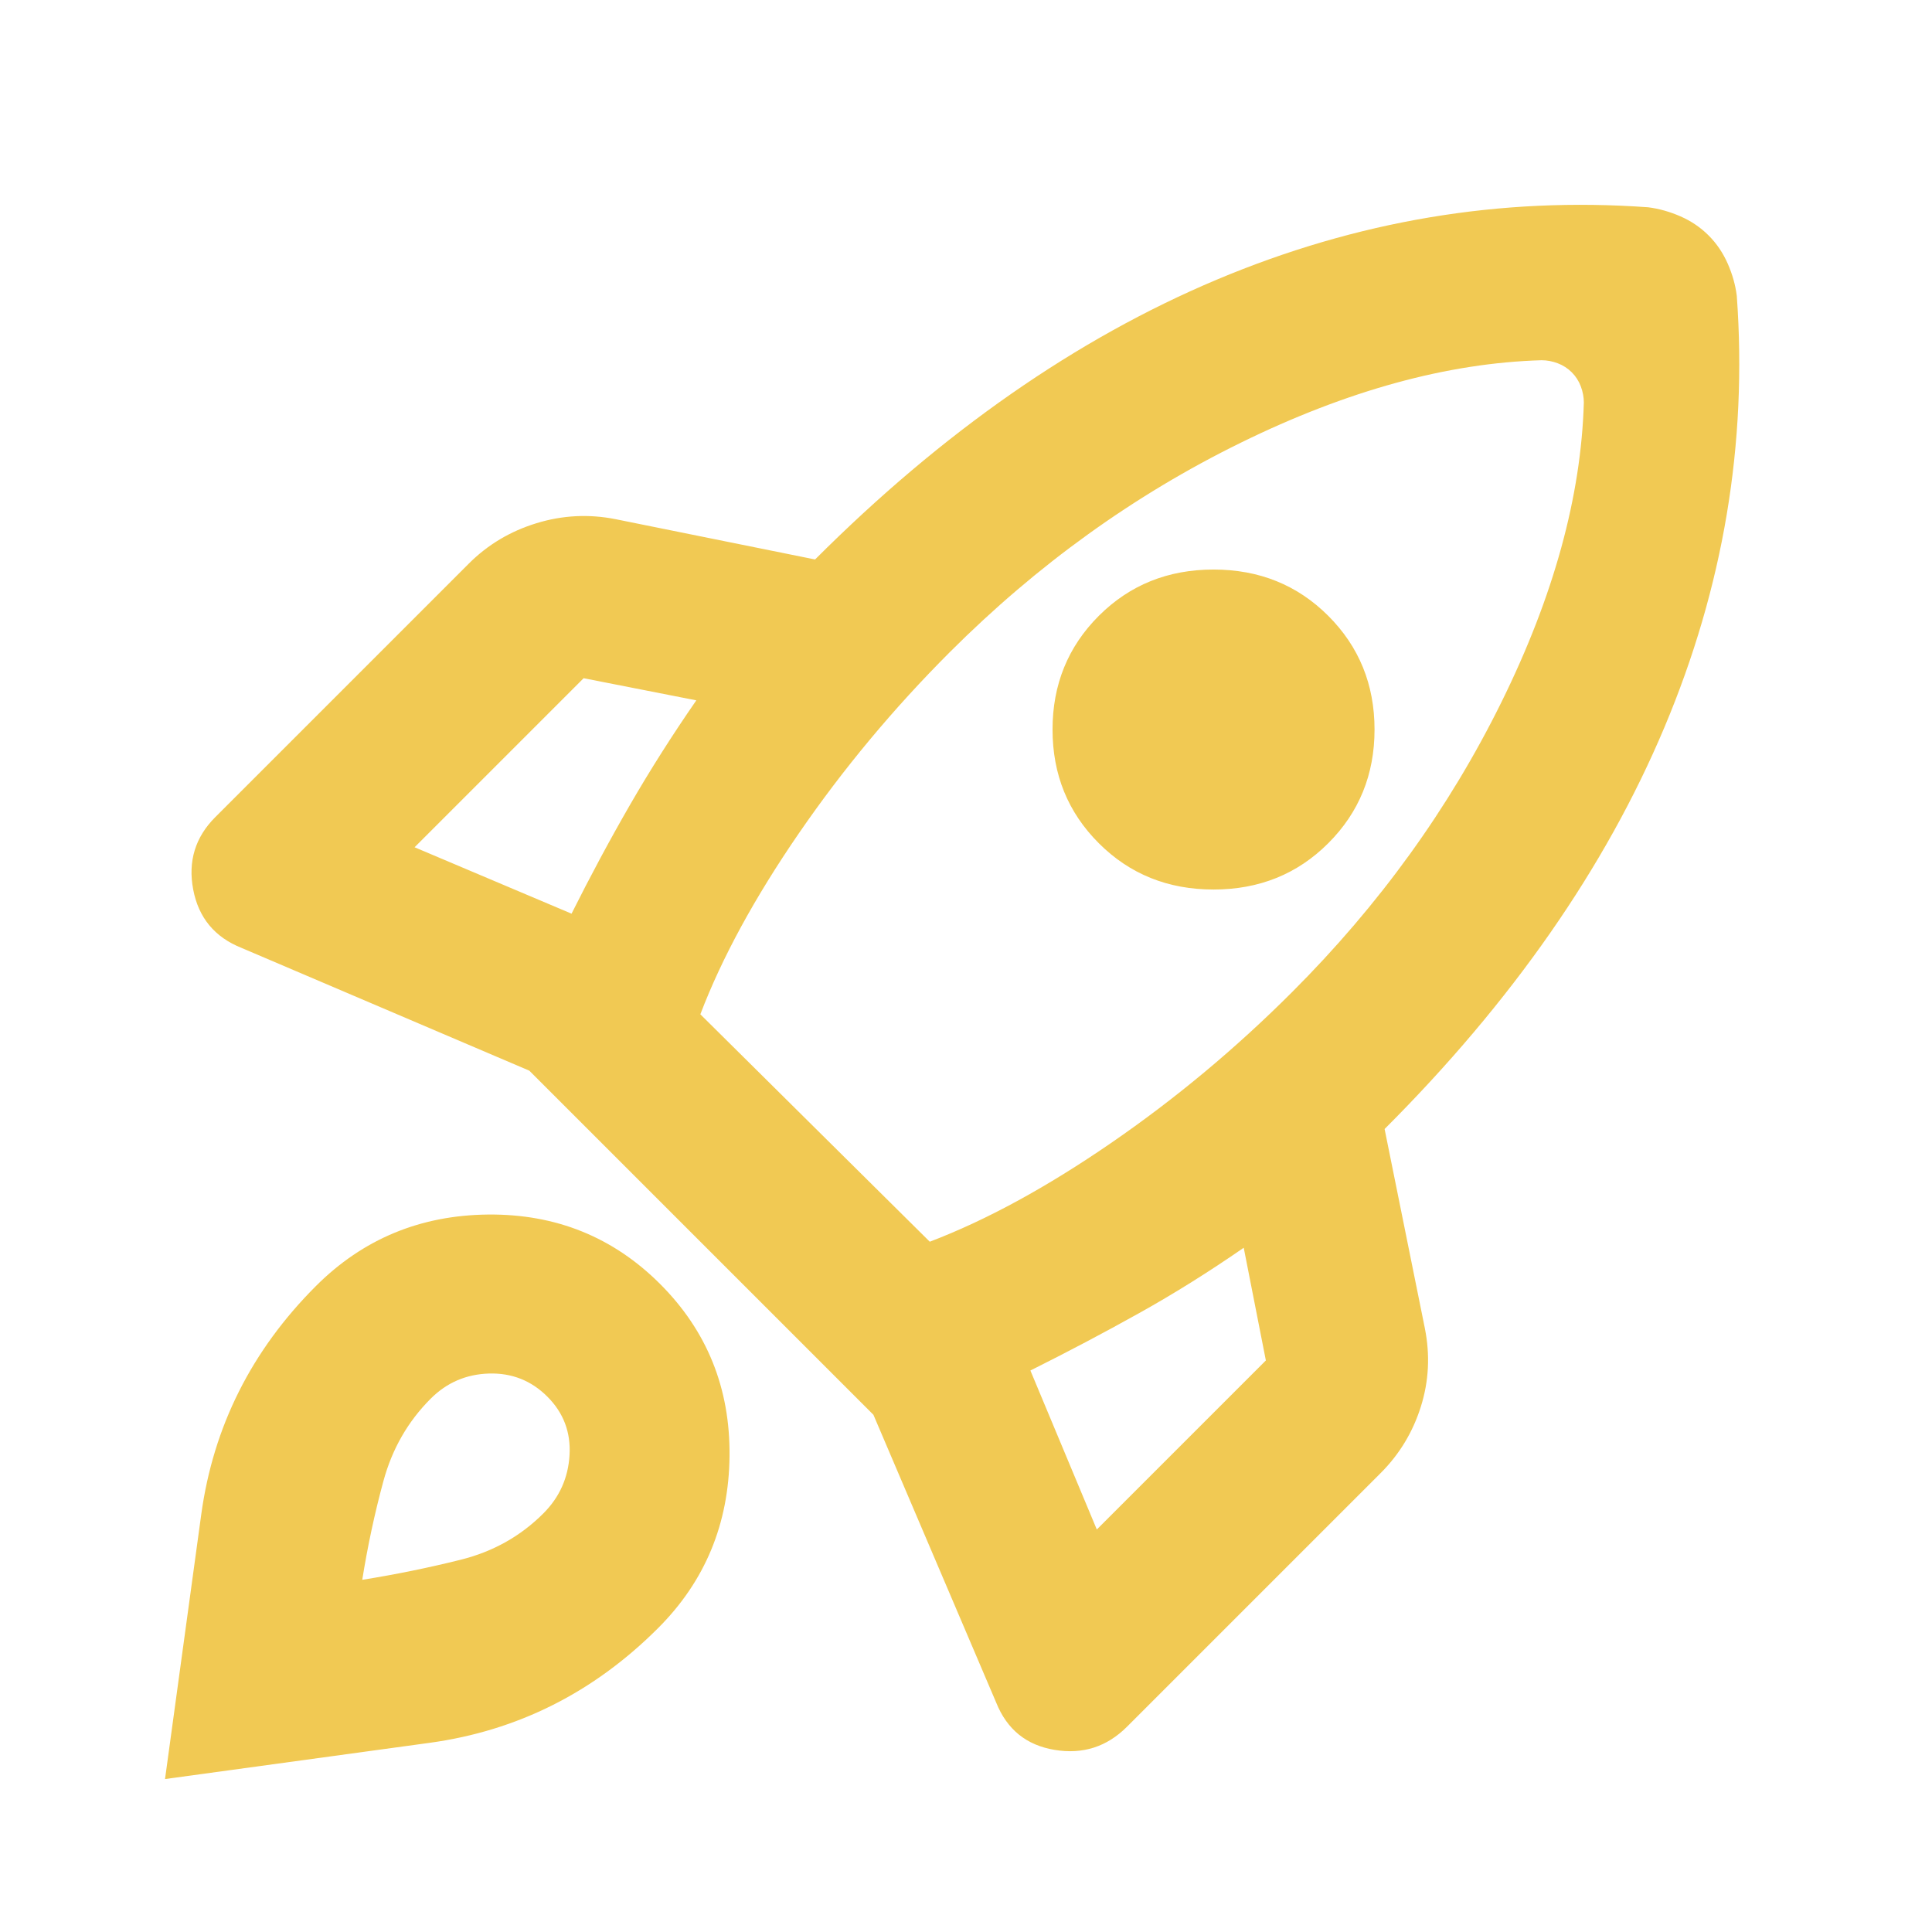
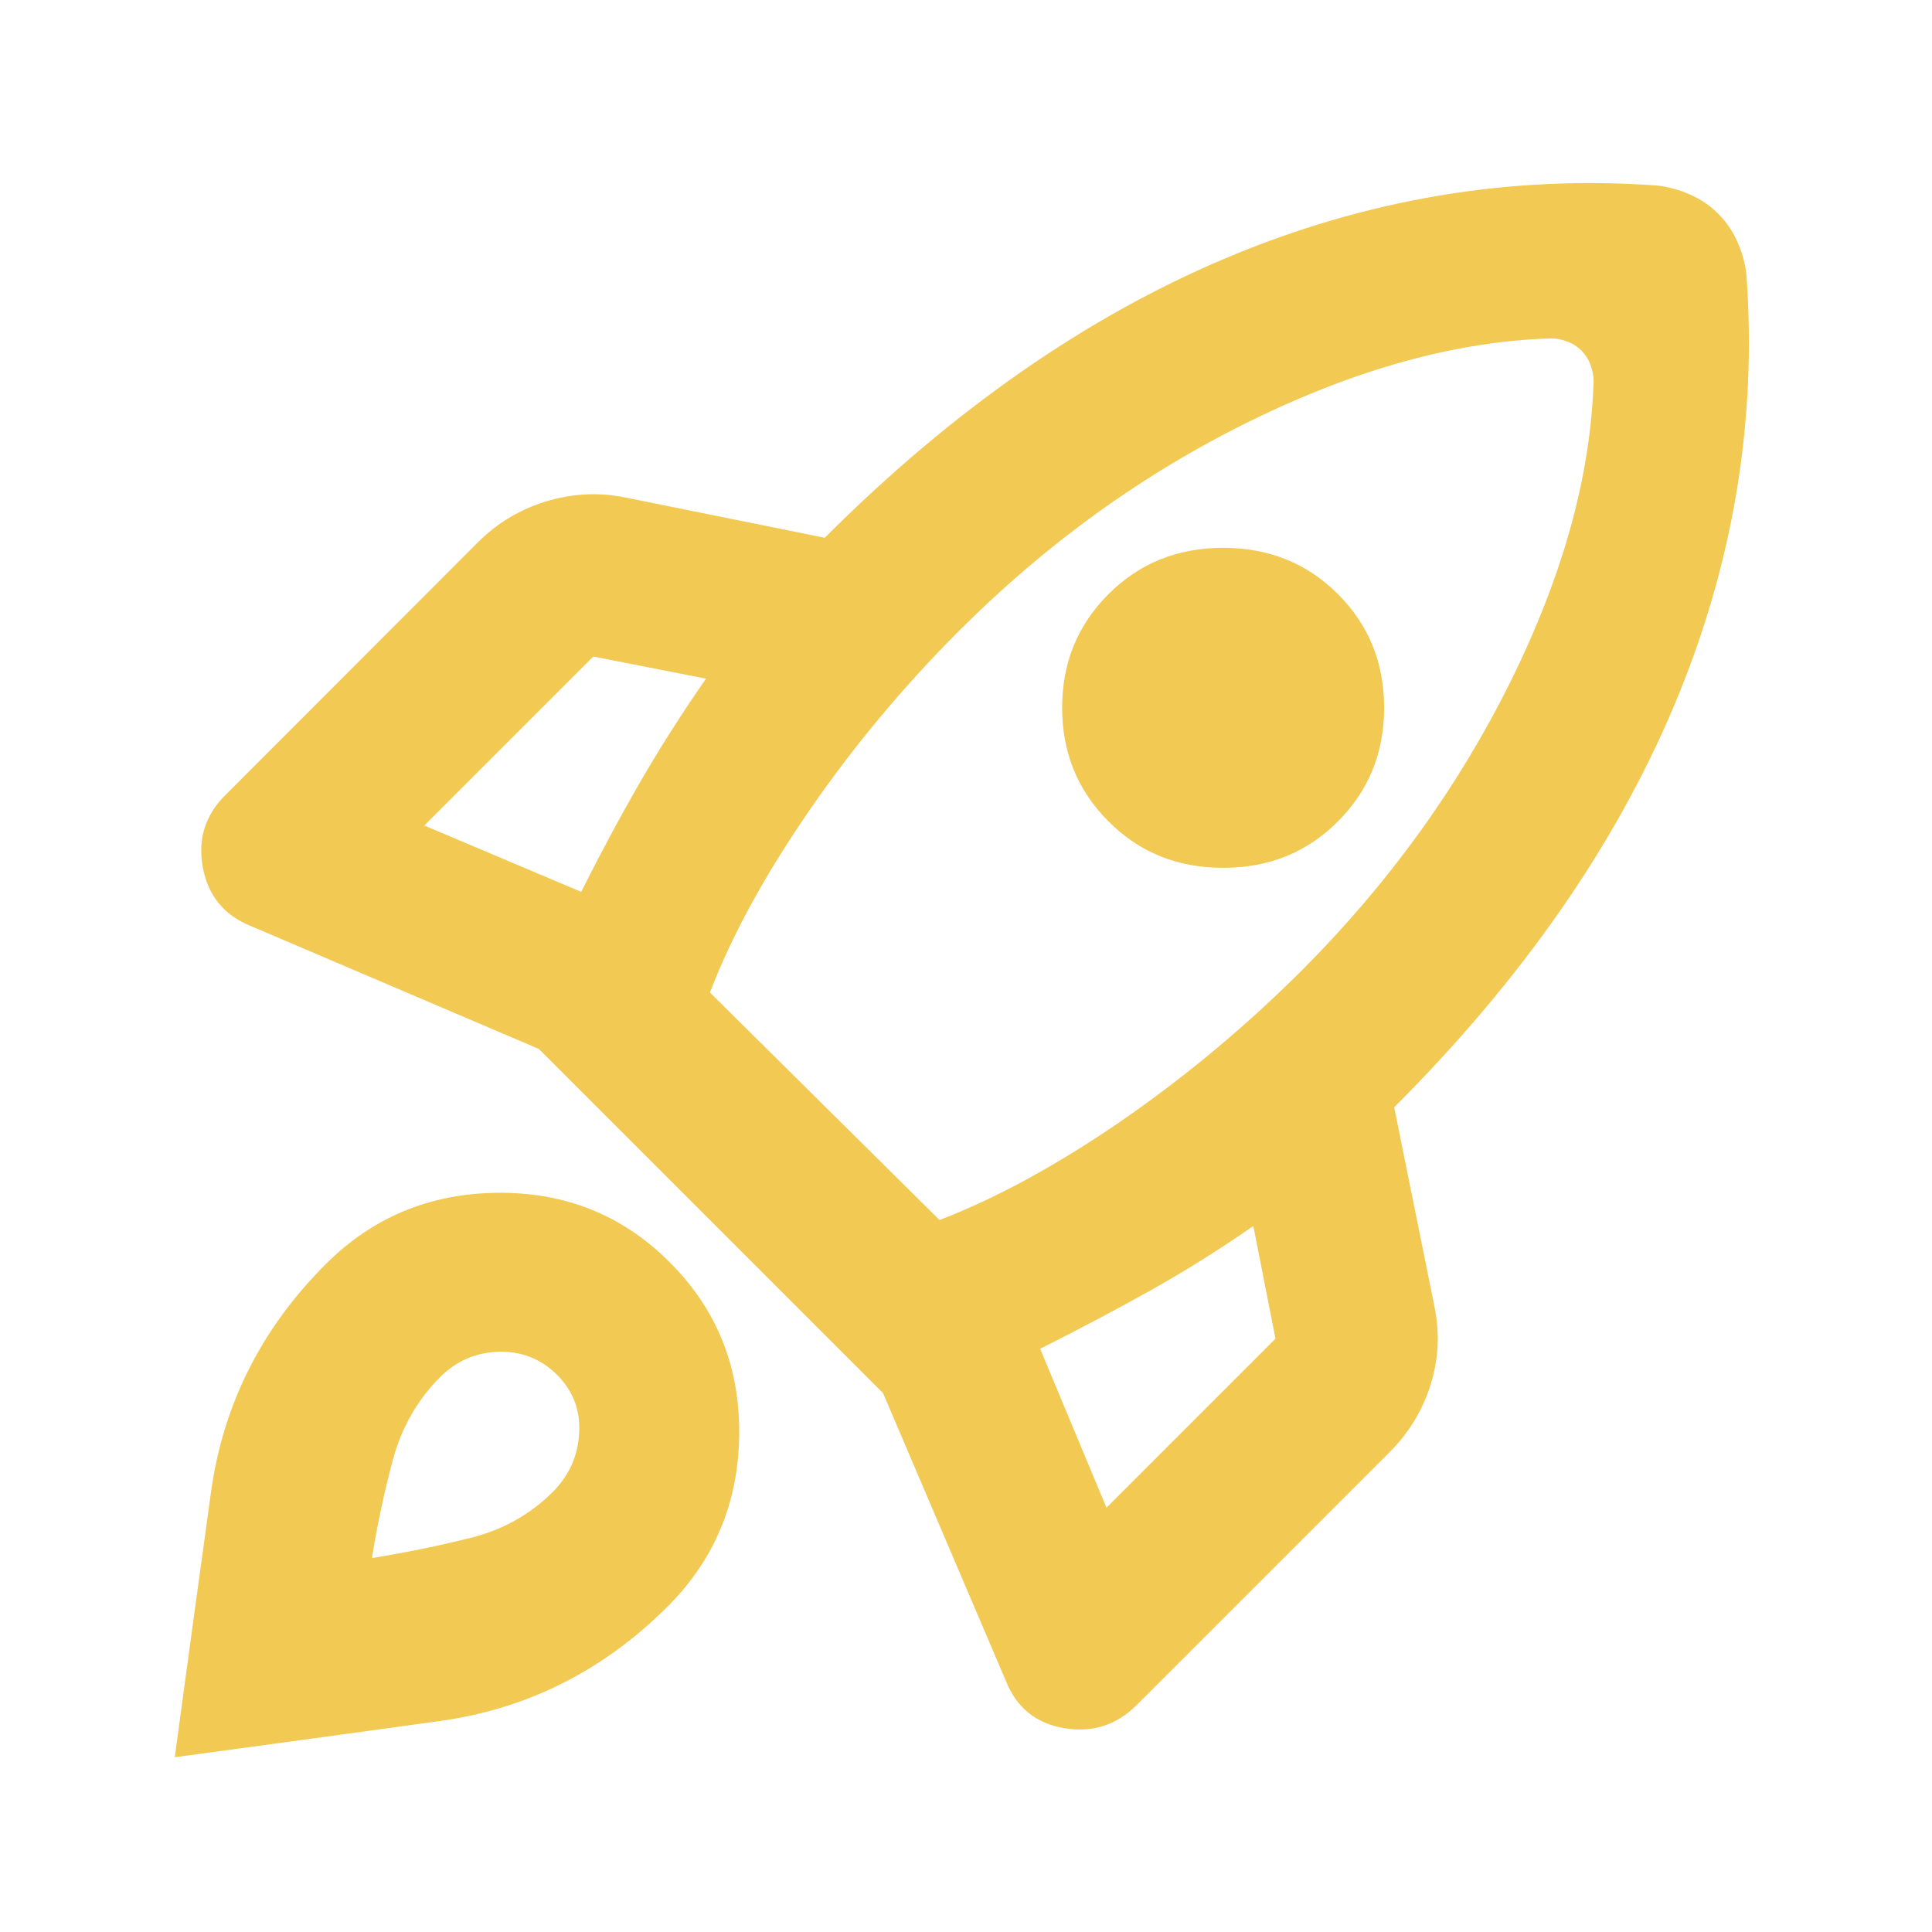
<svg xmlns="http://www.w3.org/2000/svg" width="48" height="48" viewBox="0 0 48 48" fill="none">
-   <mask id="mask0_3178_1143" style="mask-type:alpha" maskUnits="userSpaceOnUse" x="0" y="0" width="48" height="48">
-     <rect width="48" height="48" fill="#D9D9D9" />
-   </mask>
-   <g mask="url(#mask0_3178_1143)">
-     <path d="M14.2 22.7C14.667 21.767 15.15 20.867 15.65 20C16.15 19.134 16.7 18.267 17.3 17.4L14.5 16.85L10.3 21.05L14.2 22.7ZM38.3 8.95C35.967 9.017 33.475 9.7 30.825 11C28.175 12.3 25.767 14.034 23.6 16.2C22.2 17.6 20.95 19.1 19.85 20.7C18.75 22.3 17.933 23.8 17.4 25.2L23.1 30.85C24.5 30.317 26 29.5 27.6 28.4C29.2 27.3 30.7 26.05 32.1 24.65C34.267 22.484 36 20.084 37.3 17.45C38.6 14.817 39.283 12.334 39.35 10C39.35 9.867 39.325 9.734 39.275 9.6C39.225 9.467 39.15 9.35 39.05 9.25C38.95 9.15 38.833 9.075 38.7 9.025C38.567 8.975 38.433 8.95 38.3 8.95ZM27.3 20.95C26.533 20.184 26.15 19.242 26.15 18.125C26.15 17.009 26.533 16.067 27.3 15.3C28.067 14.534 29.017 14.15 30.15 14.15C31.283 14.15 32.233 14.534 33 15.3C33.767 16.067 34.15 17.009 34.15 18.125C34.15 19.242 33.767 20.184 33 20.95C32.233 21.717 31.283 22.1 30.15 22.1C29.017 22.1 28.067 21.717 27.3 20.95ZM25.6 34.05L27.25 38L31.45 33.8L30.9 31C30.033 31.6 29.167 32.142 28.3 32.625C27.433 33.109 26.533 33.584 25.6 34.05ZM43.15 7.35C43.417 11.017 42.817 14.592 41.35 18.075C39.883 21.559 37.567 24.884 34.4 28.05L35.4 33C35.533 33.667 35.5 34.317 35.3 34.95C35.1 35.584 34.767 36.134 34.3 36.6L28 42.9C27.5 43.4 26.9 43.592 26.2 43.475C25.5 43.359 25.017 42.967 24.75 42.3L21.7 35.15L13.15 26.6L6 23.55C5.333 23.284 4.933 22.8 4.8 22.1C4.667 21.4 4.85 20.8 5.35 20.3L11.65 14C12.117 13.534 12.675 13.2 13.325 13C13.975 12.8 14.633 12.767 15.3 12.9L20.25 13.9C23.417 10.734 26.742 8.417 30.225 6.95C33.708 5.484 37.283 4.884 40.95 5.15C41.217 5.184 41.483 5.259 41.75 5.375C42.017 5.492 42.25 5.65 42.45 5.85C42.65 6.05 42.808 6.284 42.925 6.55C43.042 6.817 43.117 7.084 43.15 7.35ZM7.85 31.95C9.017 30.784 10.442 30.192 12.125 30.175C13.808 30.159 15.233 30.734 16.4 31.9C17.567 33.067 18.142 34.492 18.125 36.175C18.108 37.859 17.517 39.284 16.35 40.45C14.75 42.05 12.858 43 10.675 43.3C8.492 43.6 6.3 43.9 4.1 44.2C4.4 42 4.7 39.809 5 37.625C5.3 35.442 6.25 33.55 7.85 31.95ZM10.7 34.75C10.133 35.317 9.742 36 9.525 36.8C9.308 37.6 9.133 38.417 9 39.25C9.833 39.117 10.65 38.95 11.45 38.75C12.25 38.55 12.933 38.167 13.5 37.6C13.9 37.2 14.117 36.717 14.15 36.15C14.183 35.584 14 35.1 13.6 34.7C13.2 34.3 12.717 34.109 12.15 34.125C11.583 34.142 11.1 34.35 10.7 34.75Z" fill="#F1C953" />
-   </g>
+   <path transform="translate(-570.7598 -753.541)" fill="#F1C953" fill-rule="nonzero" d="M 585.199 775.699 C 585.668 774.766 586.148 773.867 586.648 773 C 587.148 772.133 587.699 771.266 588.301 770.402 L 585.5 769.852 L 581.301 774.051 Z M 609.301 761.949 C 606.965 762.016 604.477 762.699 601.824 764 C 599.176 765.301 596.766 767.035 594.602 769.199 C 593.199 770.602 591.949 772.102 590.852 773.699 C 589.75 775.301 588.934 776.801 588.398 778.199 L 594.102 783.852 C 595.5 783.316 597 782.5 598.602 781.402 C 600.199 780.301 601.699 779.051 603.102 777.652 C 605.266 775.484 607 773.082 608.301 770.449 C 609.602 767.816 610.285 765.332 610.352 763 C 610.352 762.867 610.324 762.734 610.273 762.602 C 610.227 762.469 610.148 762.352 610.051 762.25 C 609.949 762.152 609.832 762.074 609.699 762.027 C 609.566 761.977 609.434 761.949 609.301 761.949 Z M 598.301 773.949 C 597.535 773.184 597.148 772.242 597.148 771.125 C 597.148 770.008 597.535 769.066 598.301 768.301 C 599.066 767.535 600.016 767.152 601.148 767.152 C 602.285 767.152 603.234 767.535 604 768.301 C 604.766 769.066 605.148 770.008 605.148 771.125 C 605.148 772.242 604.766 773.184 604 773.949 C 603.234 774.719 602.285 775.102 601.148 775.102 C 600.016 775.102 599.066 774.719 598.301 773.949 Z M 596.602 787.051 L 598.25 791 L 602.449 786.801 L 601.898 784 C 601.035 784.602 600.168 785.141 599.301 785.625 C 598.434 786.109 597.535 786.582 596.602 787.051 Z M 614.148 760.352 C 614.418 764.016 613.816 767.594 612.352 771.074 C 610.883 774.559 608.566 777.883 605.398 781.051 L 606.398 786 C 606.535 786.668 606.5 787.316 606.301 787.949 C 606.102 788.582 605.766 789.133 605.301 789.602 L 599 795.902 C 598.5 796.402 597.898 796.594 597.199 796.477 C 596.5 796.359 596.016 795.969 595.75 795.301 L 592.699 788.152 L 584.148 779.602 L 577 776.551 C 576.332 776.285 575.934 775.801 575.801 775.102 C 575.668 774.402 575.852 773.801 576.352 773.301 L 582.648 767 C 583.117 766.535 583.676 766.199 584.324 766 C 584.977 765.801 585.633 765.766 586.301 765.902 L 591.25 766.902 C 594.418 763.734 597.742 761.418 601.227 759.949 C 604.707 758.484 608.285 757.883 611.949 758.152 C 612.215 758.184 612.484 758.258 612.75 758.375 C 613.016 758.492 613.25 758.652 613.449 758.852 C 613.648 759.051 613.809 759.285 613.926 759.551 C 614.043 759.816 614.117 760.082 614.148 760.352 Z M 578.852 784.949 C 580.016 783.785 581.441 783.191 583.125 783.176 C 584.809 783.16 586.234 783.734 587.398 784.902 C 588.566 786.066 589.141 787.492 589.125 789.176 C 589.109 790.859 588.516 792.285 587.352 793.449 C 585.75 795.051 583.859 796 581.676 796.301 C 579.492 796.602 577.301 796.902 575.102 797.199 C 575.398 795 575.699 792.809 576 790.625 C 576.301 788.441 577.25 786.551 578.852 784.949 Z M 581.699 787.75 C 581.133 788.316 580.742 789 580.523 789.801 C 580.309 790.602 580.133 791.418 580 792.25 C 580.832 792.117 581.648 791.949 582.449 791.75 C 583.25 791.551 583.934 791.168 584.5 790.602 C 584.898 790.199 585.117 789.719 585.148 789.152 C 585.184 788.582 585 788.102 584.602 787.699 C 584.199 787.301 583.715 787.109 583.148 787.125 C 582.582 787.141 582.102 787.352 581.699 787.75 Z M 581.699 787.75 " />
</svg>
